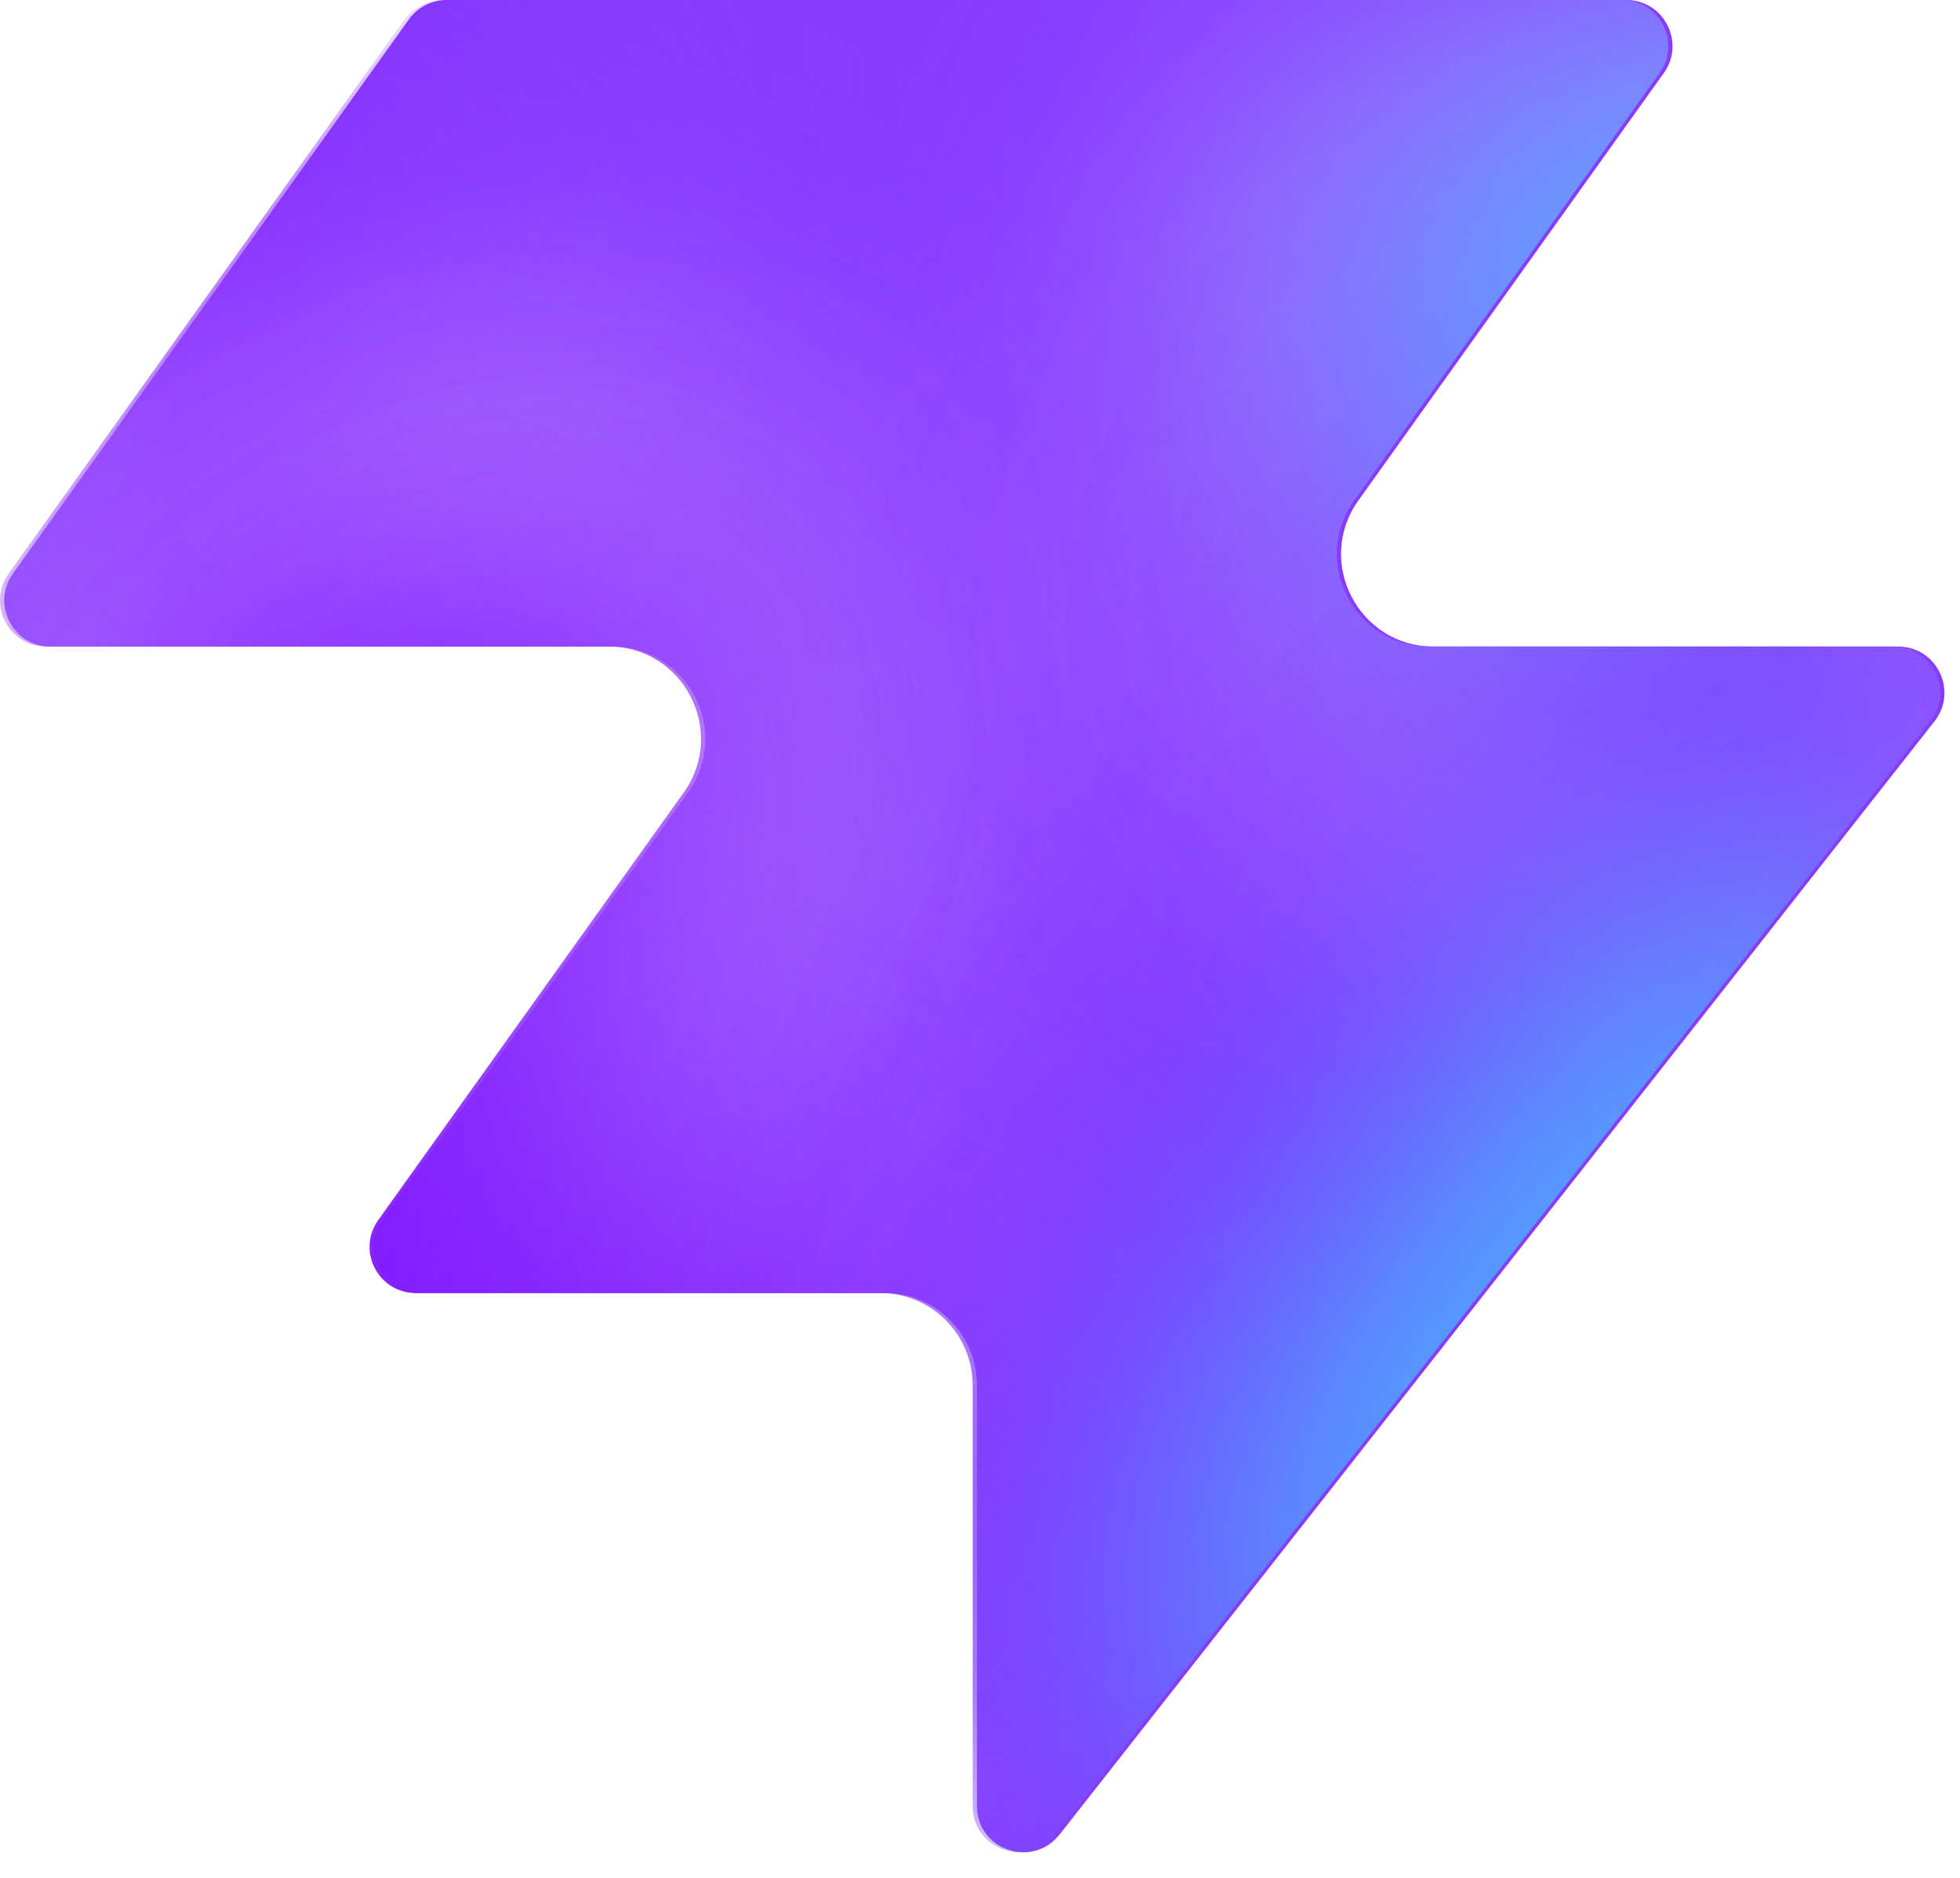
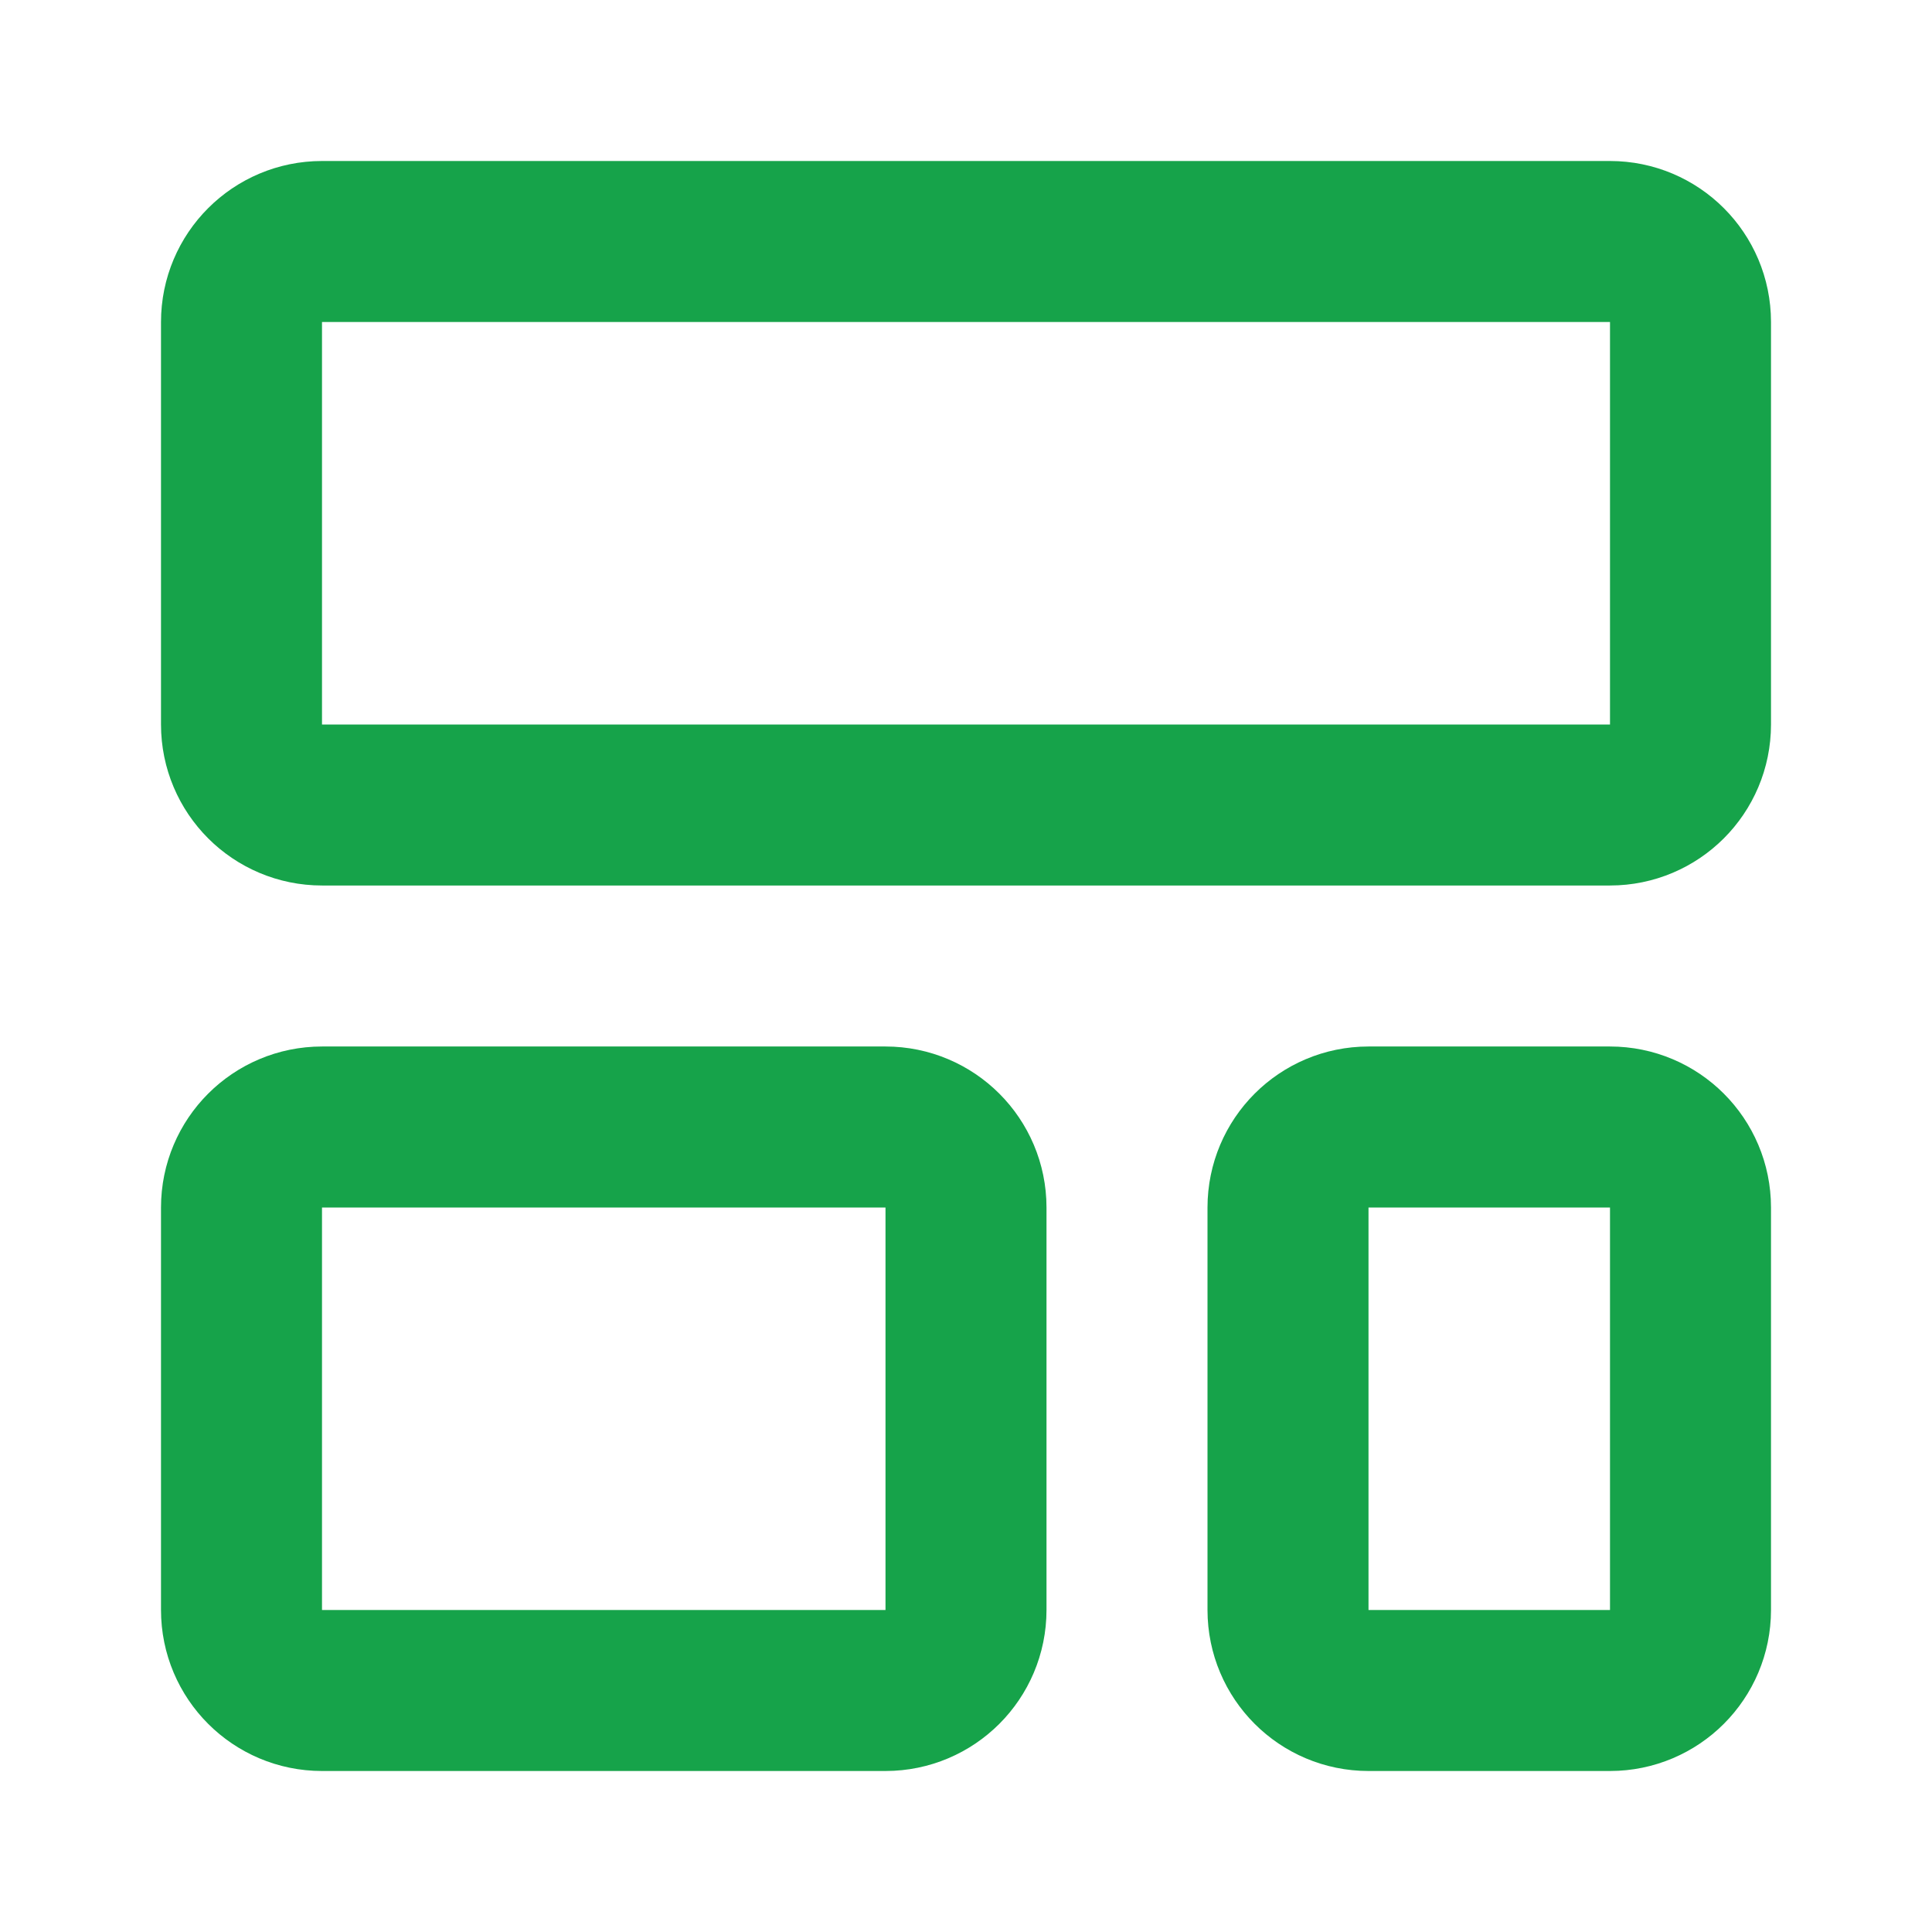
- <svg xmlns="http://www.w3.org/2000/svg" width="48" height="46" fill="none" viewBox="0 0 48 46">
-   <path fill="#863bff" d="M25.946 44.938c-.664.845-2.021.375-2.021-.698V33.937a2.26 2.26 0 0 0-2.262-2.262H10.287c-.92 0-1.456-1.04-.92-1.788l7.48-10.471c1.07-1.497 0-3.578-1.842-3.578H1.237c-.92 0-1.456-1.04-.92-1.788L10.013.474c.214-.297.556-.474.92-.474h28.894c.92 0 1.456 1.04.92 1.788l-7.48 10.471c-1.07 1.498 0 3.579 1.842 3.579h11.377c.943 0 1.473 1.088.89 1.83L25.947 44.94z" style="fill:#863bff;fill:color(display-p3 .525 .23 1);fill-opacity:1" />
-   <mask id="a" width="48" height="46" x="0" y="0" maskUnits="userSpaceOnUse" style="mask-type:alpha">
-     <path fill="#000" d="M25.842 44.938c-.664.844-2.021.375-2.021-.698V33.937a2.26 2.26 0 0 0-2.262-2.262H10.183c-.92 0-1.456-1.04-.92-1.788l7.48-10.471c1.07-1.498 0-3.579-1.842-3.579H1.133c-.92 0-1.456-1.04-.92-1.787L9.91.473c.214-.297.556-.474.92-.474h28.894c.92 0 1.456 1.04.92 1.788l-7.48 10.471c-1.07 1.498 0 3.578 1.842 3.578h11.377c.943 0 1.473 1.088.89 1.832L25.843 44.94z" style="fill:#000;fill-opacity:1" />
-   </mask>
-   <g mask="url(#a)">
-     <g filter="url(#b)">
-       <ellipse cx="5.508" cy="14.704" fill="#ede6ff" rx="5.508" ry="14.704" style="fill:#ede6ff;fill:color(display-p3 .927 .903 1);fill-opacity:1" transform="matrix(.00324 1 1 -.00324 -4.47 31.516)" />
-     </g>
-     <g filter="url(#c)">
-       <ellipse cx="10.399" cy="29.851" fill="#ede6ff" rx="10.399" ry="29.851" style="fill:#ede6ff;fill:color(display-p3 .927 .903 1);fill-opacity:1" transform="matrix(.00324 1 1 -.00324 -39.328 7.883)" />
-     </g>
-     <g filter="url(#d)">
-       <ellipse cx="5.508" cy="30.487" fill="#7e14ff" rx="5.508" ry="30.487" style="fill:#7e14ff;fill:color(display-p3 .492 .077 1);fill-opacity:1" transform="rotate(89.814 -25.913 -14.639)scale(1 -1)" />
-     </g>
-     <g filter="url(#e)">
-       <ellipse cx="5.508" cy="30.599" fill="#7e14ff" rx="5.508" ry="30.599" style="fill:#7e14ff;fill:color(display-p3 .492 .077 1);fill-opacity:1" transform="rotate(89.814 -32.644 -3.334)scale(1 -1)" />
-     </g>
-     <g filter="url(#f)">
-       <ellipse cx="5.508" cy="30.599" fill="#7e14ff" rx="5.508" ry="30.599" style="fill:#7e14ff;fill:color(display-p3 .492 .077 1);fill-opacity:1" transform="matrix(.00324 1 1 -.00324 -34.34 30.47)" />
-     </g>
-     <g filter="url(#g)">
-       <ellipse cx="14.072" cy="22.078" fill="#ede6ff" rx="14.072" ry="22.078" style="fill:#ede6ff;fill:color(display-p3 .927 .903 1);fill-opacity:1" transform="rotate(93.35 24.506 48.493)scale(-1 1)" />
-     </g>
-     <g filter="url(#h)">
-       <ellipse cx="3.47" cy="21.501" fill="#7e14ff" rx="3.47" ry="21.501" style="fill:#7e14ff;fill:color(display-p3 .492 .077 1);fill-opacity:1" transform="rotate(89.009 28.708 47.59)scale(-1 1)" />
-     </g>
-     <g filter="url(#i)">
-       <ellipse cx="3.47" cy="21.501" fill="#7e14ff" rx="3.47" ry="21.501" style="fill:#7e14ff;fill:color(display-p3 .492 .077 1);fill-opacity:1" transform="rotate(89.009 28.708 47.59)scale(-1 1)" />
-     </g>
-     <g filter="url(#j)">
-       <ellipse cx=".387" cy="8.972" fill="#7e14ff" rx="4.407" ry="29.108" style="fill:#7e14ff;fill:color(display-p3 .492 .077 1);fill-opacity:1" transform="rotate(39.51 .387 8.972)" />
-     </g>
-     <g filter="url(#k)">
-       <ellipse cx="47.523" cy="-6.092" fill="#7e14ff" rx="4.407" ry="29.108" style="fill:#7e14ff;fill:color(display-p3 .492 .077 1);fill-opacity:1" transform="rotate(37.892 47.523 -6.092)" />
-     </g>
-     <g filter="url(#l)">
-       <ellipse cx="41.412" cy="6.333" fill="#47bfff" rx="5.971" ry="9.665" style="fill:#47bfff;fill:color(display-p3 .28 .748 1);fill-opacity:1" transform="rotate(37.892 41.412 6.333)" />
-     </g>
-     <g filter="url(#m)">
-       <ellipse cx="-1.879" cy="38.332" fill="#7e14ff" rx="4.407" ry="29.108" style="fill:#7e14ff;fill:color(display-p3 .492 .077 1);fill-opacity:1" transform="rotate(37.892 -1.88 38.332)" />
-     </g>
-     <g filter="url(#n)">
-       <ellipse cx="-1.879" cy="38.332" fill="#7e14ff" rx="4.407" ry="29.108" style="fill:#7e14ff;fill:color(display-p3 .492 .077 1);fill-opacity:1" transform="rotate(37.892 -1.88 38.332)" />
-     </g>
-     <g filter="url(#o)">
-       <ellipse cx="35.651" cy="29.907" fill="#7e14ff" rx="4.407" ry="29.108" style="fill:#7e14ff;fill:color(display-p3 .492 .077 1);fill-opacity:1" transform="rotate(37.892 35.651 29.907)" />
-     </g>
-     <g filter="url(#p)">
-       <ellipse cx="38.418" cy="32.4" fill="#47bfff" rx="5.971" ry="15.297" style="fill:#47bfff;fill:color(display-p3 .28 .748 1);fill-opacity:1" transform="rotate(37.892 38.418 32.4)" />
-     </g>
-   </g>
-   <defs>
-     <filter id="b" width="60.045" height="41.654" x="-19.77" y="16.149" color-interpolation-filters="sRGB" filterUnits="userSpaceOnUse">
-       <feFlood flood-opacity="0" result="BackgroundImageFix" />
-       <feBlend in="SourceGraphic" in2="BackgroundImageFix" result="shape" />
-       <feGaussianBlur result="effect1_foregroundBlur_2002_17158" stdDeviation="7.659" />
-     </filter>
-     <filter id="c" width="90.34" height="51.437" x="-54.613" y="-7.533" color-interpolation-filters="sRGB" filterUnits="userSpaceOnUse">
-       <feFlood flood-opacity="0" result="BackgroundImageFix" />
-       <feBlend in="SourceGraphic" in2="BackgroundImageFix" result="shape" />
-       <feGaussianBlur result="effect1_foregroundBlur_2002_17158" stdDeviation="7.659" />
-     </filter>
-     <filter id="d" width="79.355" height="29.4" x="-49.64" y="2.03" color-interpolation-filters="sRGB" filterUnits="userSpaceOnUse">
-       <feFlood flood-opacity="0" result="BackgroundImageFix" />
-       <feBlend in="SourceGraphic" in2="BackgroundImageFix" result="shape" />
-       <feGaussianBlur result="effect1_foregroundBlur_2002_17158" stdDeviation="4.596" />
-     </filter>
-     <filter id="e" width="79.579" height="29.4" x="-45.045" y="20.029" color-interpolation-filters="sRGB" filterUnits="userSpaceOnUse">
-       <feFlood flood-opacity="0" result="BackgroundImageFix" />
-       <feBlend in="SourceGraphic" in2="BackgroundImageFix" result="shape" />
-       <feGaussianBlur result="effect1_foregroundBlur_2002_17158" stdDeviation="4.596" />
-     </filter>
-     <filter id="f" width="79.579" height="29.4" x="-43.513" y="21.178" color-interpolation-filters="sRGB" filterUnits="userSpaceOnUse">
-       <feFlood flood-opacity="0" result="BackgroundImageFix" />
-       <feBlend in="SourceGraphic" in2="BackgroundImageFix" result="shape" />
-       <feGaussianBlur result="effect1_foregroundBlur_2002_17158" stdDeviation="4.596" />
-     </filter>
-     <filter id="g" width="74.749" height="58.852" x="15.756" y="-17.901" color-interpolation-filters="sRGB" filterUnits="userSpaceOnUse">
-       <feFlood flood-opacity="0" result="BackgroundImageFix" />
-       <feBlend in="SourceGraphic" in2="BackgroundImageFix" result="shape" />
-       <feGaussianBlur result="effect1_foregroundBlur_2002_17158" stdDeviation="7.659" />
-     </filter>
-     <filter id="h" width="61.377" height="25.362" x="23.548" y="2.284" color-interpolation-filters="sRGB" filterUnits="userSpaceOnUse">
-       <feFlood flood-opacity="0" result="BackgroundImageFix" />
-       <feBlend in="SourceGraphic" in2="BackgroundImageFix" result="shape" />
-       <feGaussianBlur result="effect1_foregroundBlur_2002_17158" stdDeviation="4.596" />
-     </filter>
-     <filter id="i" width="61.377" height="25.362" x="23.548" y="2.284" color-interpolation-filters="sRGB" filterUnits="userSpaceOnUse">
-       <feFlood flood-opacity="0" result="BackgroundImageFix" />
-       <feBlend in="SourceGraphic" in2="BackgroundImageFix" result="shape" />
-       <feGaussianBlur result="effect1_foregroundBlur_2002_17158" stdDeviation="4.596" />
-     </filter>
-     <filter id="j" width="56.045" height="63.649" x="-27.636" y="-22.853" color-interpolation-filters="sRGB" filterUnits="userSpaceOnUse">
-       <feFlood flood-opacity="0" result="BackgroundImageFix" />
-       <feBlend in="SourceGraphic" in2="BackgroundImageFix" result="shape" />
-       <feGaussianBlur result="effect1_foregroundBlur_2002_17158" stdDeviation="4.596" />
-     </filter>
-     <filter id="k" width="54.814" height="64.646" x="20.116" y="-38.415" color-interpolation-filters="sRGB" filterUnits="userSpaceOnUse">
-       <feFlood flood-opacity="0" result="BackgroundImageFix" />
-       <feBlend in="SourceGraphic" in2="BackgroundImageFix" result="shape" />
-       <feGaussianBlur result="effect1_foregroundBlur_2002_17158" stdDeviation="4.596" />
-     </filter>
-     <filter id="l" width="33.541" height="35.313" x="24.641" y="-11.323" color-interpolation-filters="sRGB" filterUnits="userSpaceOnUse">
-       <feFlood flood-opacity="0" result="BackgroundImageFix" />
-       <feBlend in="SourceGraphic" in2="BackgroundImageFix" result="shape" />
-       <feGaussianBlur result="effect1_foregroundBlur_2002_17158" stdDeviation="4.596" />
-     </filter>
-     <filter id="m" width="54.814" height="64.646" x="-29.286" y="6.009" color-interpolation-filters="sRGB" filterUnits="userSpaceOnUse">
-       <feFlood flood-opacity="0" result="BackgroundImageFix" />
-       <feBlend in="SourceGraphic" in2="BackgroundImageFix" result="shape" />
-       <feGaussianBlur result="effect1_foregroundBlur_2002_17158" stdDeviation="4.596" />
-     </filter>
-     <filter id="n" width="54.814" height="64.646" x="-29.286" y="6.009" color-interpolation-filters="sRGB" filterUnits="userSpaceOnUse">
-       <feFlood flood-opacity="0" result="BackgroundImageFix" />
-       <feBlend in="SourceGraphic" in2="BackgroundImageFix" result="shape" />
-       <feGaussianBlur result="effect1_foregroundBlur_2002_17158" stdDeviation="4.596" />
-     </filter>
-     <filter id="o" width="54.814" height="64.646" x="8.244" y="-2.416" color-interpolation-filters="sRGB" filterUnits="userSpaceOnUse">
-       <feFlood flood-opacity="0" result="BackgroundImageFix" />
-       <feBlend in="SourceGraphic" in2="BackgroundImageFix" result="shape" />
-       <feGaussianBlur result="effect1_foregroundBlur_2002_17158" stdDeviation="4.596" />
-     </filter>
-     <filter id="p" width="39.409" height="43.623" x="18.713" y="10.588" color-interpolation-filters="sRGB" filterUnits="userSpaceOnUse">
-       <feFlood flood-opacity="0" result="BackgroundImageFix" />
-       <feBlend in="SourceGraphic" in2="BackgroundImageFix" result="shape" />
-       <feGaussianBlur result="effect1_foregroundBlur_2002_17158" stdDeviation="4.596" />
-     </filter>
-   </defs>
+ <svg xmlns="http://www.w3.org/2000/svg" width="24" height="24" viewBox="0 0 24 24" fill="none" stroke="#16a34a" stroke-width="2" stroke-linecap="round" stroke-linejoin="round" class="lucide lucide-layout-template">
+   <rect width="18" height="7" x="3" y="3" rx="1" />
+   <rect width="9" height="7" x="3" y="14" rx="1" />
+   <rect width="5" height="7" x="16" y="14" rx="1" />
</svg>
